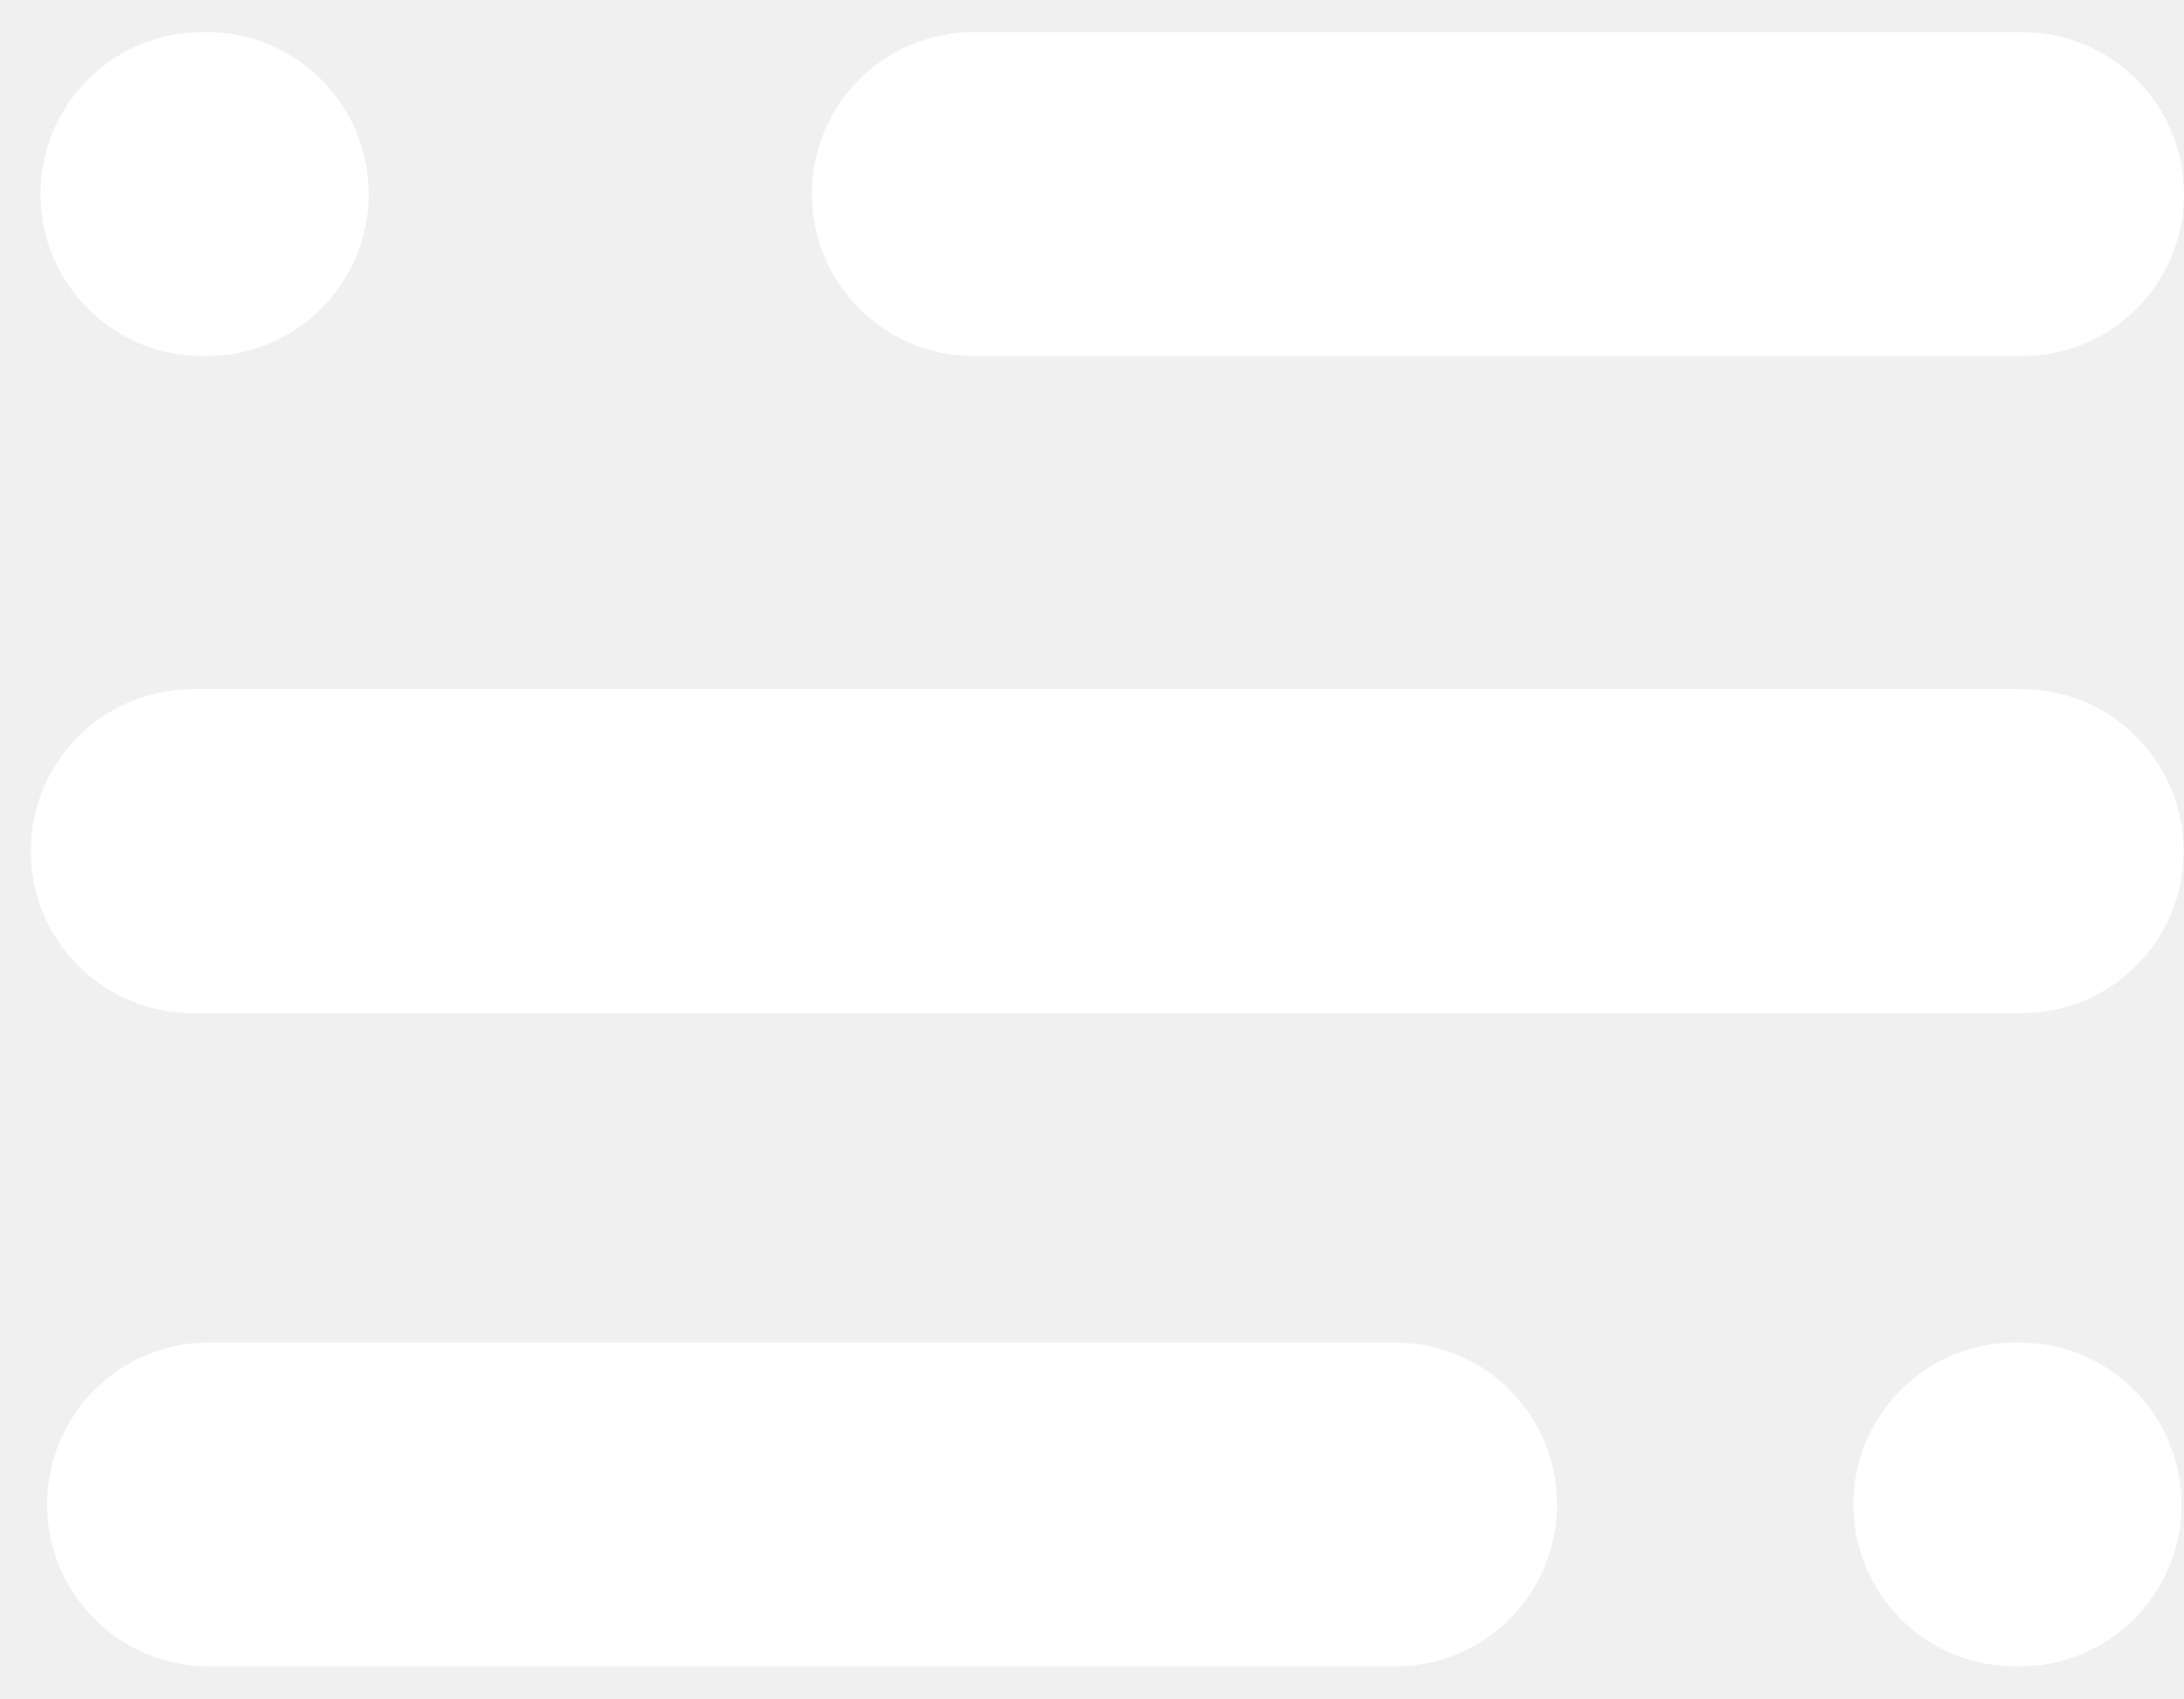
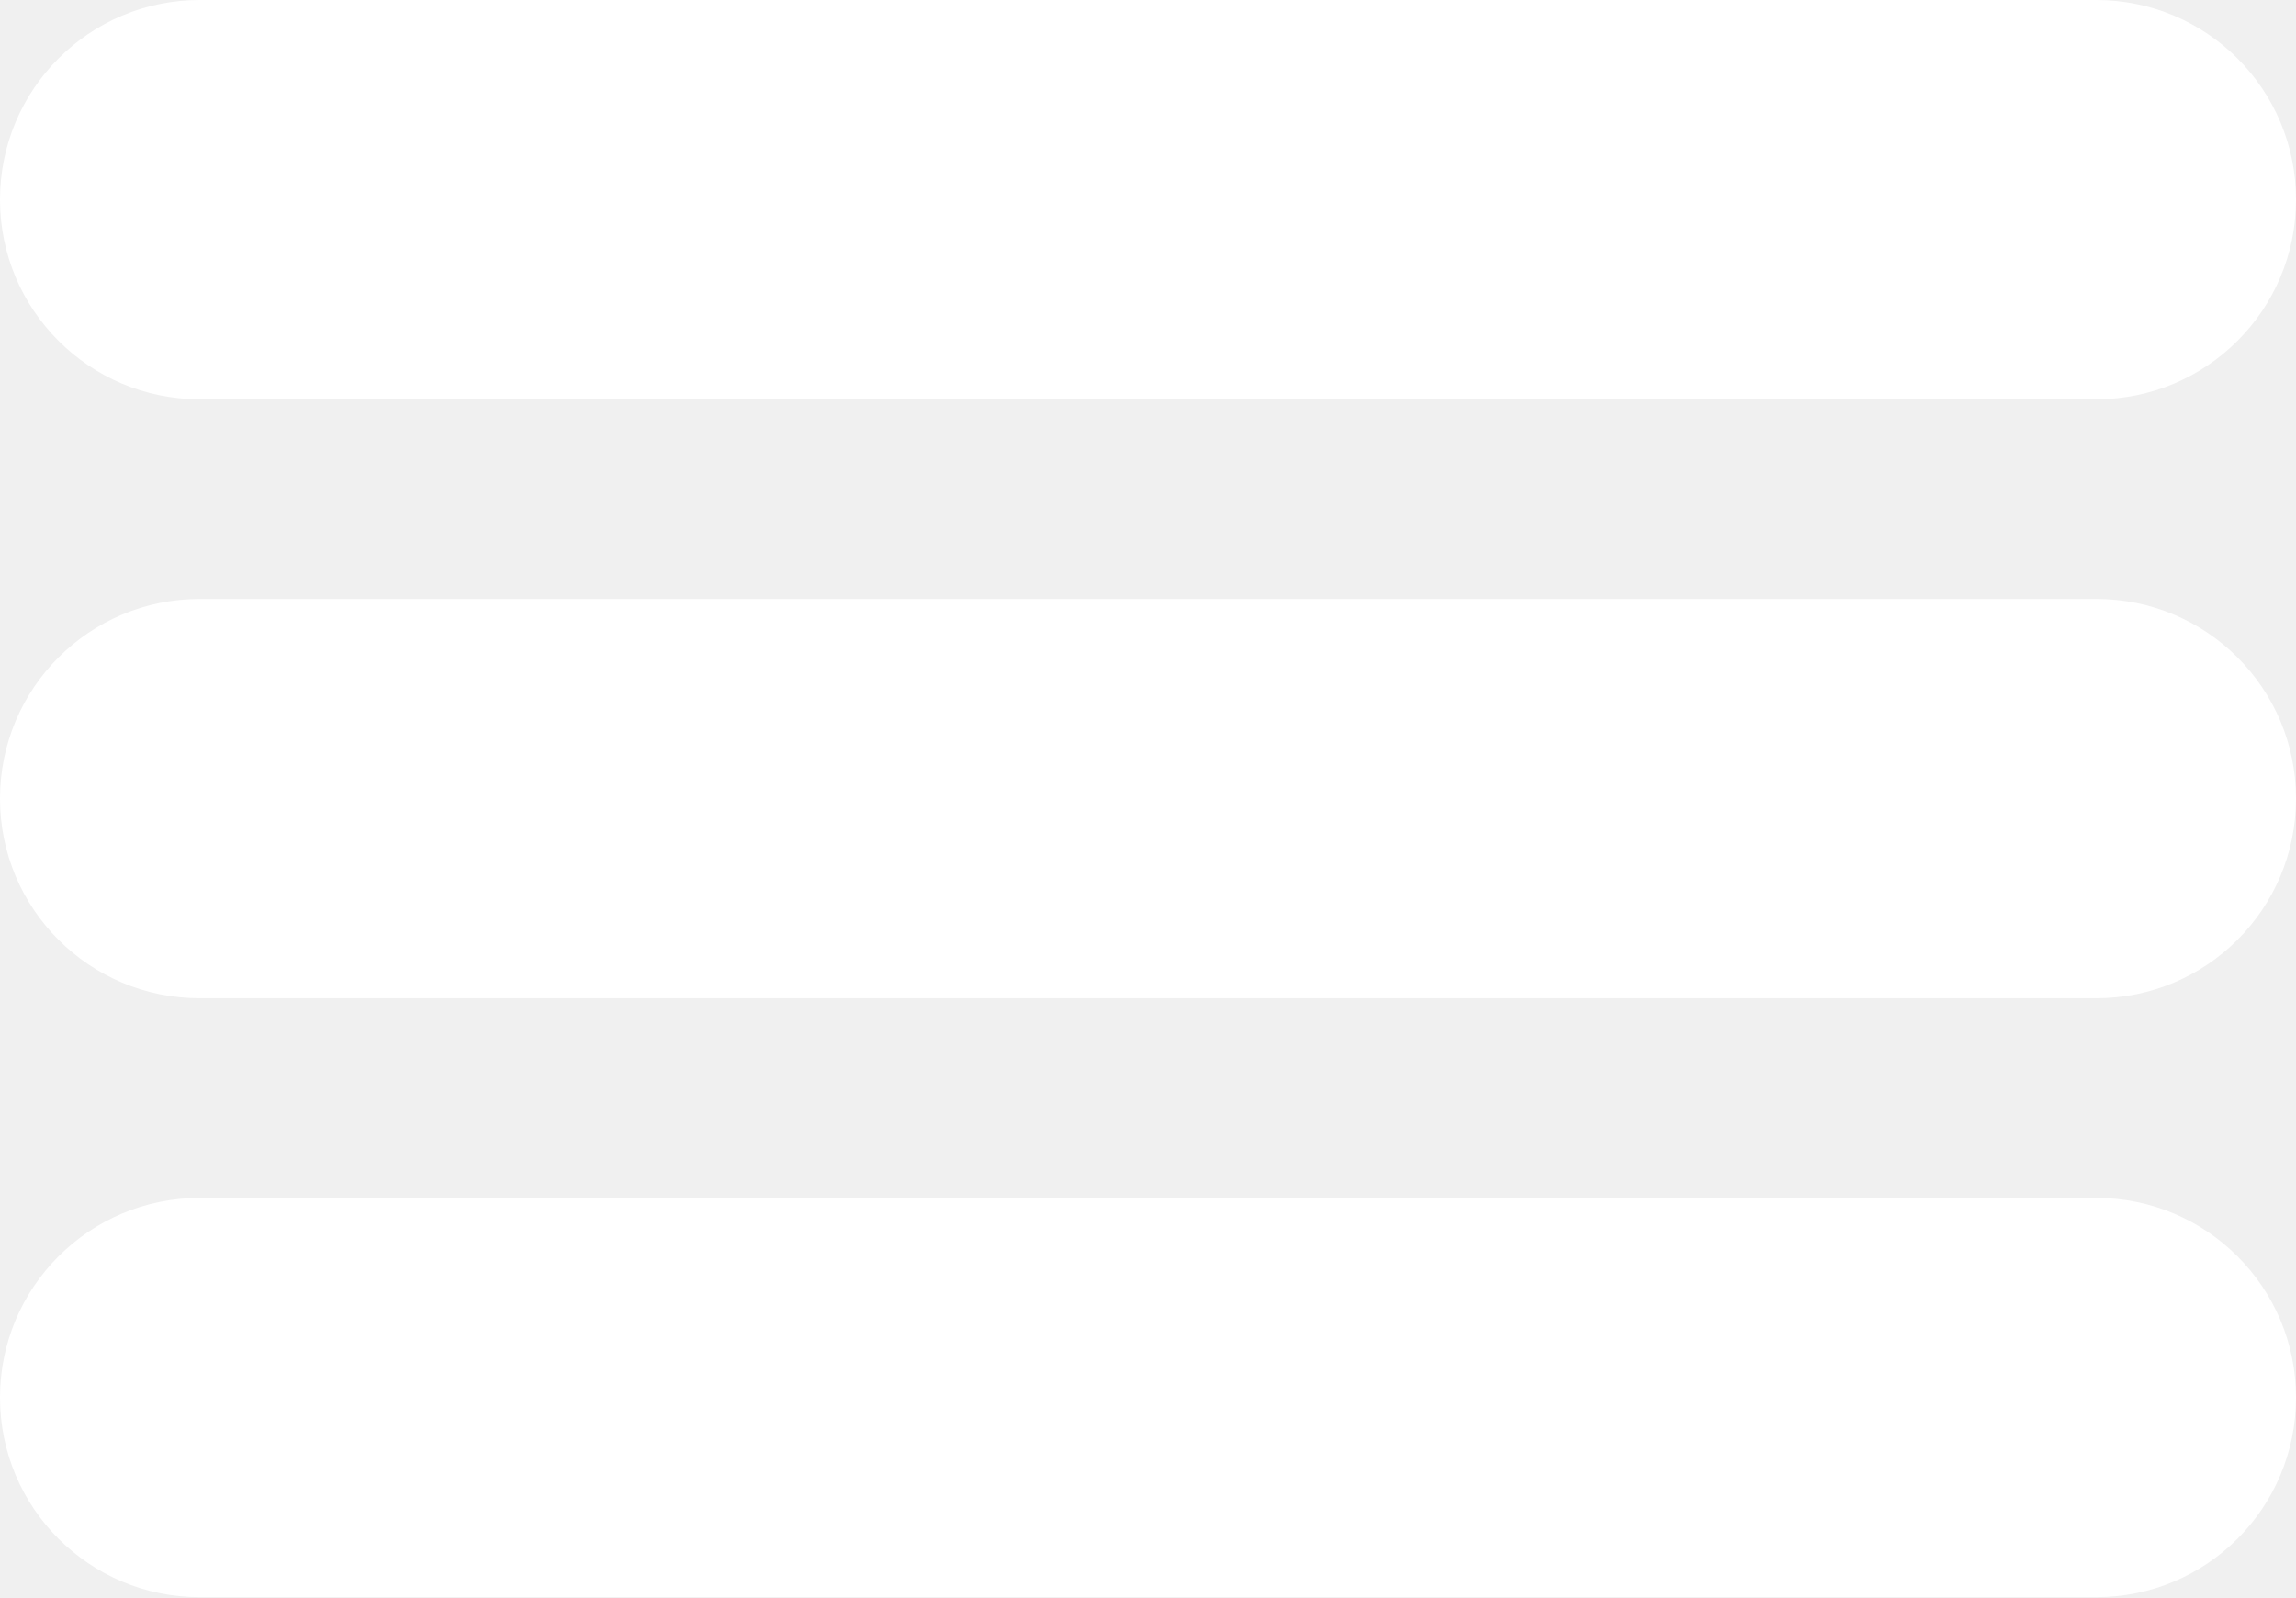
- <svg xmlns="http://www.w3.org/2000/svg" width="36" height="28" viewBox="0 0 36 28" fill="none">
-   <path d="M33.333 0.53H16.049C14.577 0.53 13.383 1.724 13.383 3.197V3.202C13.383 4.675 14.577 5.869 16.049 5.869H33.333C34.806 5.869 35.999 4.675 35.999 3.202V3.197C35.999 1.724 34.806 0.53 33.333 0.53Z" fill="white" />
-   <path d="M3.409 0.53H3.334C1.862 0.53 0.668 1.724 0.668 3.197V3.202C0.668 4.675 1.862 5.869 3.334 5.869H3.409C4.882 5.869 6.076 4.675 6.076 3.202V3.197C6.076 1.724 4.882 0.53 3.409 0.53Z" fill="white" />
-   <path d="M33.292 22.132H33.217C31.745 22.132 30.551 23.326 30.551 24.798V24.804C30.551 26.277 31.745 27.47 33.217 27.47H33.292C34.764 27.47 35.958 26.277 35.958 24.804V24.798C35.958 23.326 34.764 22.132 33.292 22.132Z" fill="white" />
-   <path d="M22.999 22.132H3.444C1.971 22.132 0.777 23.326 0.777 24.798V24.804C0.777 26.277 1.971 27.47 3.444 27.47H22.999C24.471 27.47 25.665 26.277 25.665 24.804V24.798C25.665 23.326 24.471 22.132 22.999 22.132Z" fill="white" />
-   <path d="M33.327 11.362H3.174C1.702 11.362 0.508 12.556 0.508 14.029V14.034C0.508 15.507 1.702 16.701 3.174 16.701H33.327C34.8 16.701 35.993 15.507 35.993 14.034V14.029C35.993 12.556 34.8 11.362 33.327 11.362Z" fill="white" />
+ <svg xmlns="http://www.w3.org/2000/svg" width="46" height="32" viewBox="0 0 46 32" fill="none">
+   <rect width="46" height="8" rx="4" fill="white" />
+   <rect y="12" width="46" height="8" rx="4" fill="white" />
+   <rect y="24" width="46" height="8" rx="4" fill="white" />
</svg>
